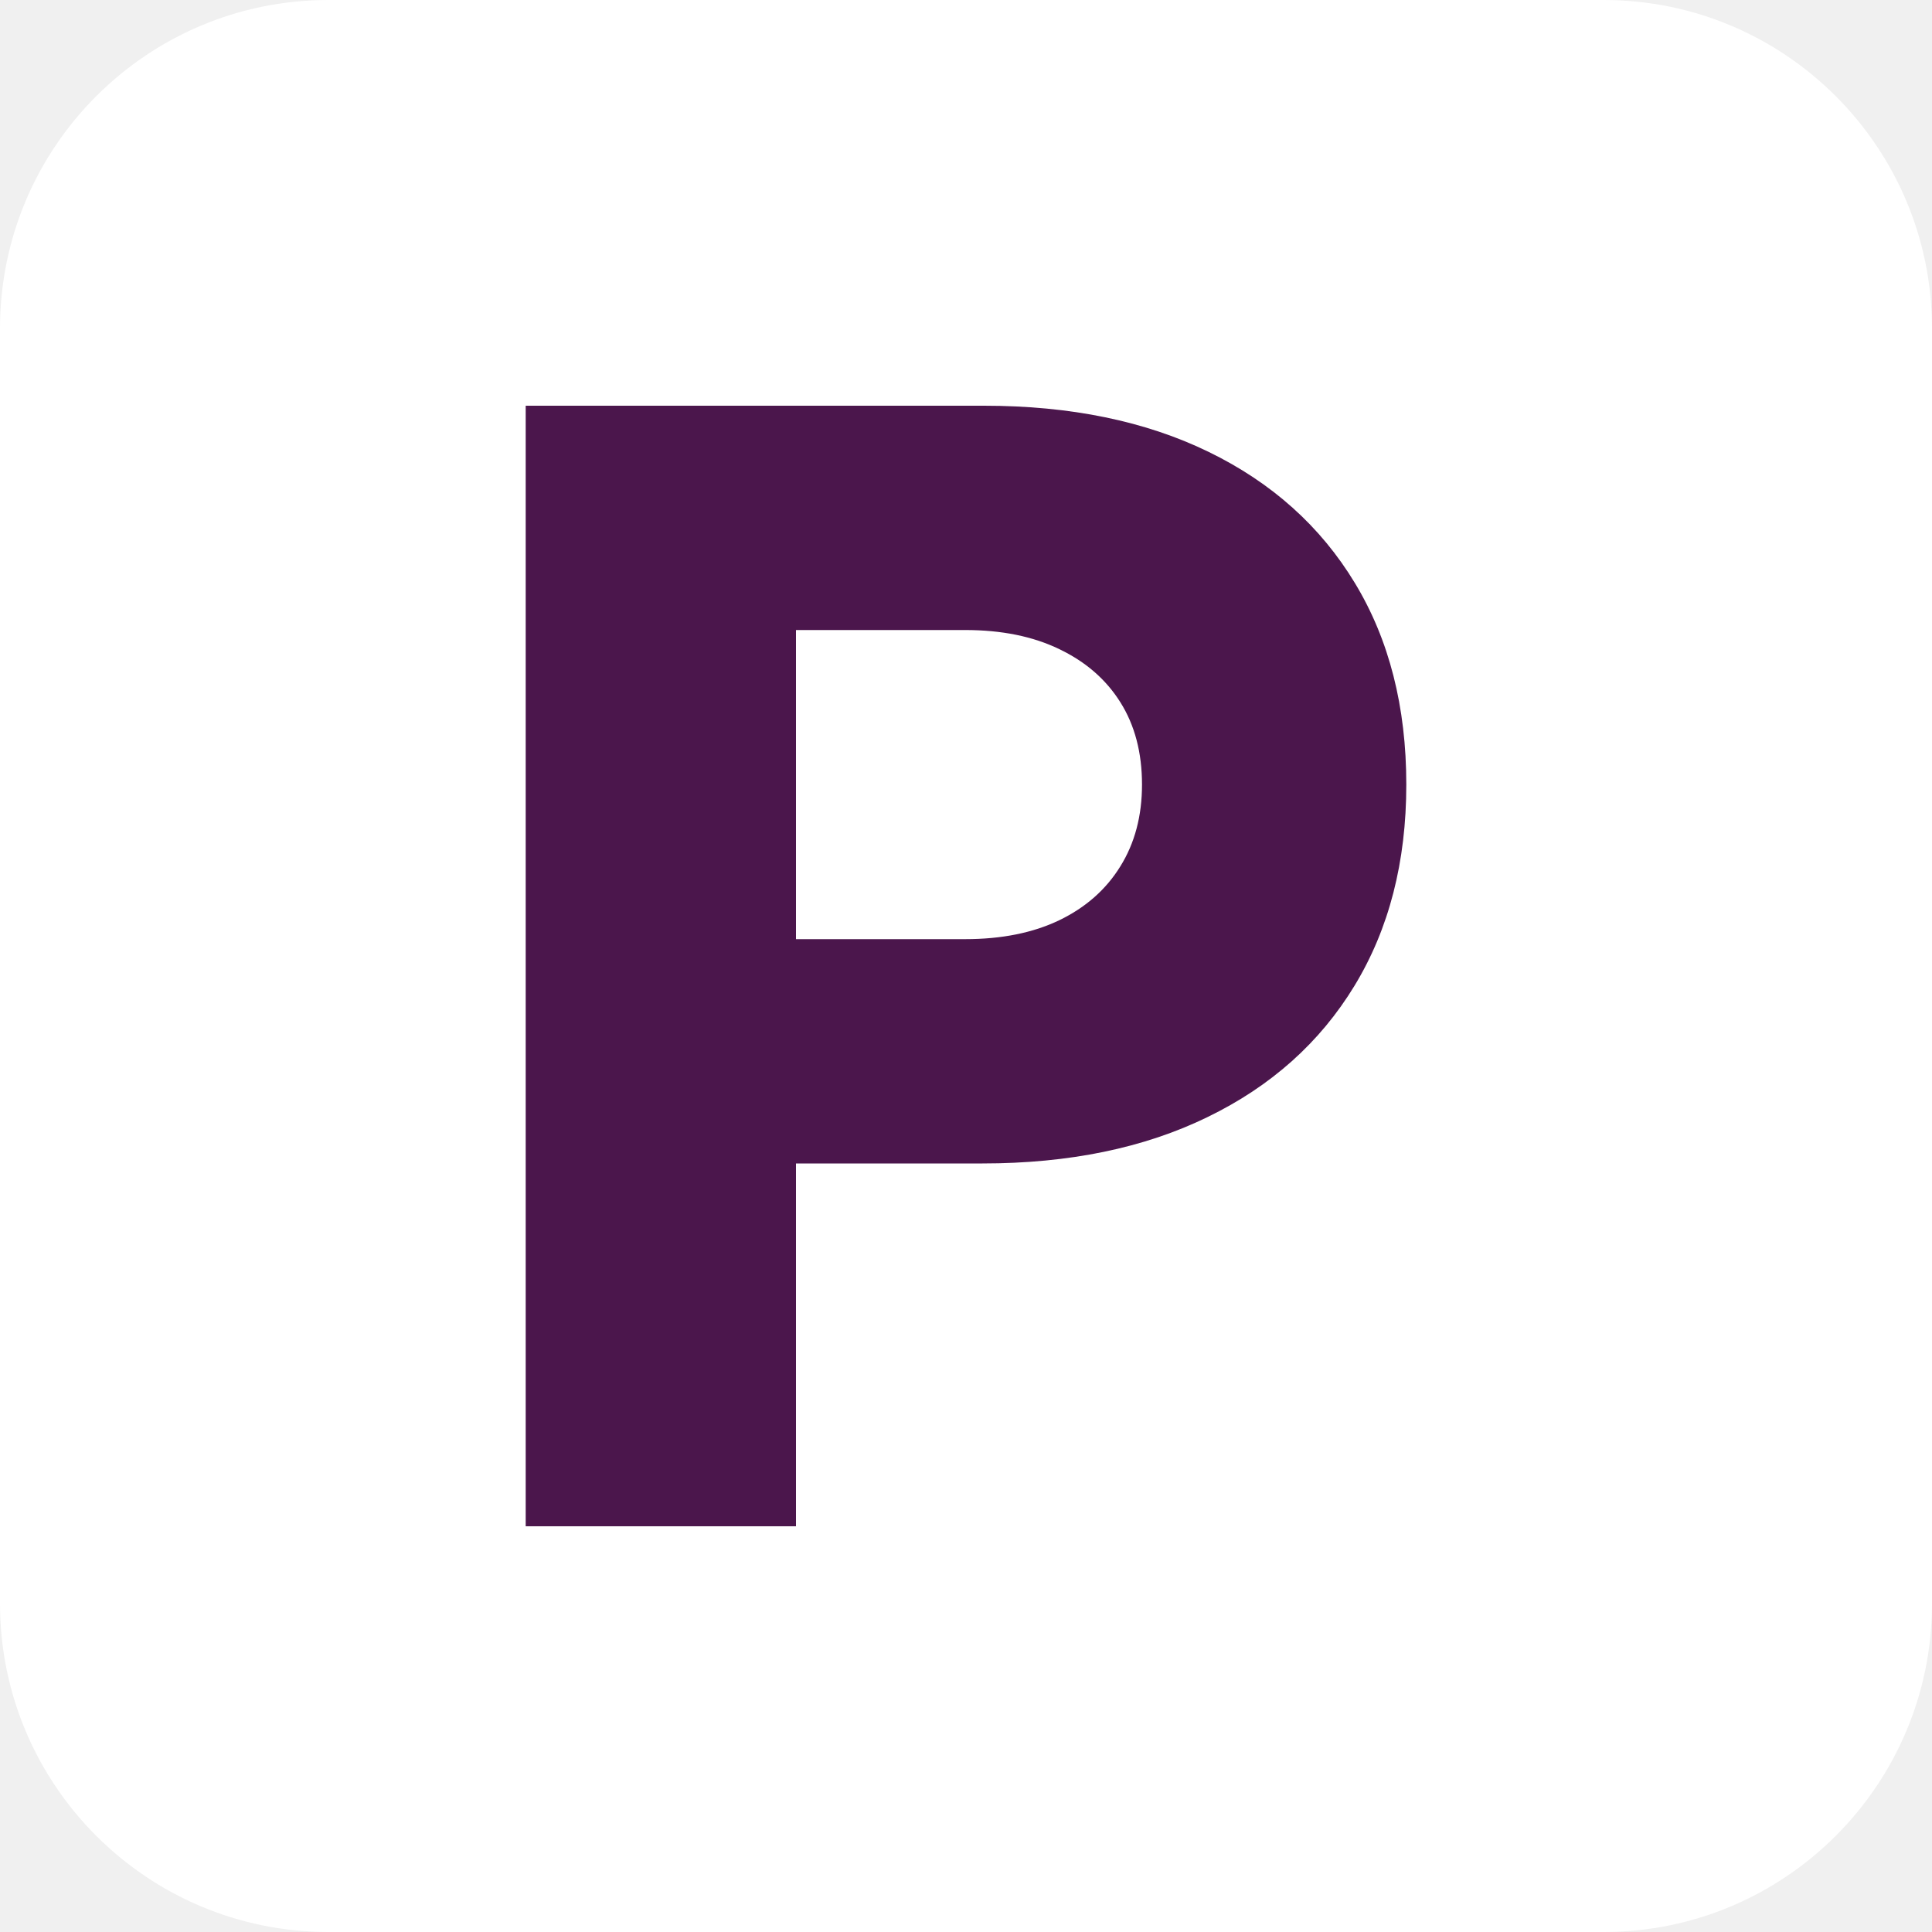
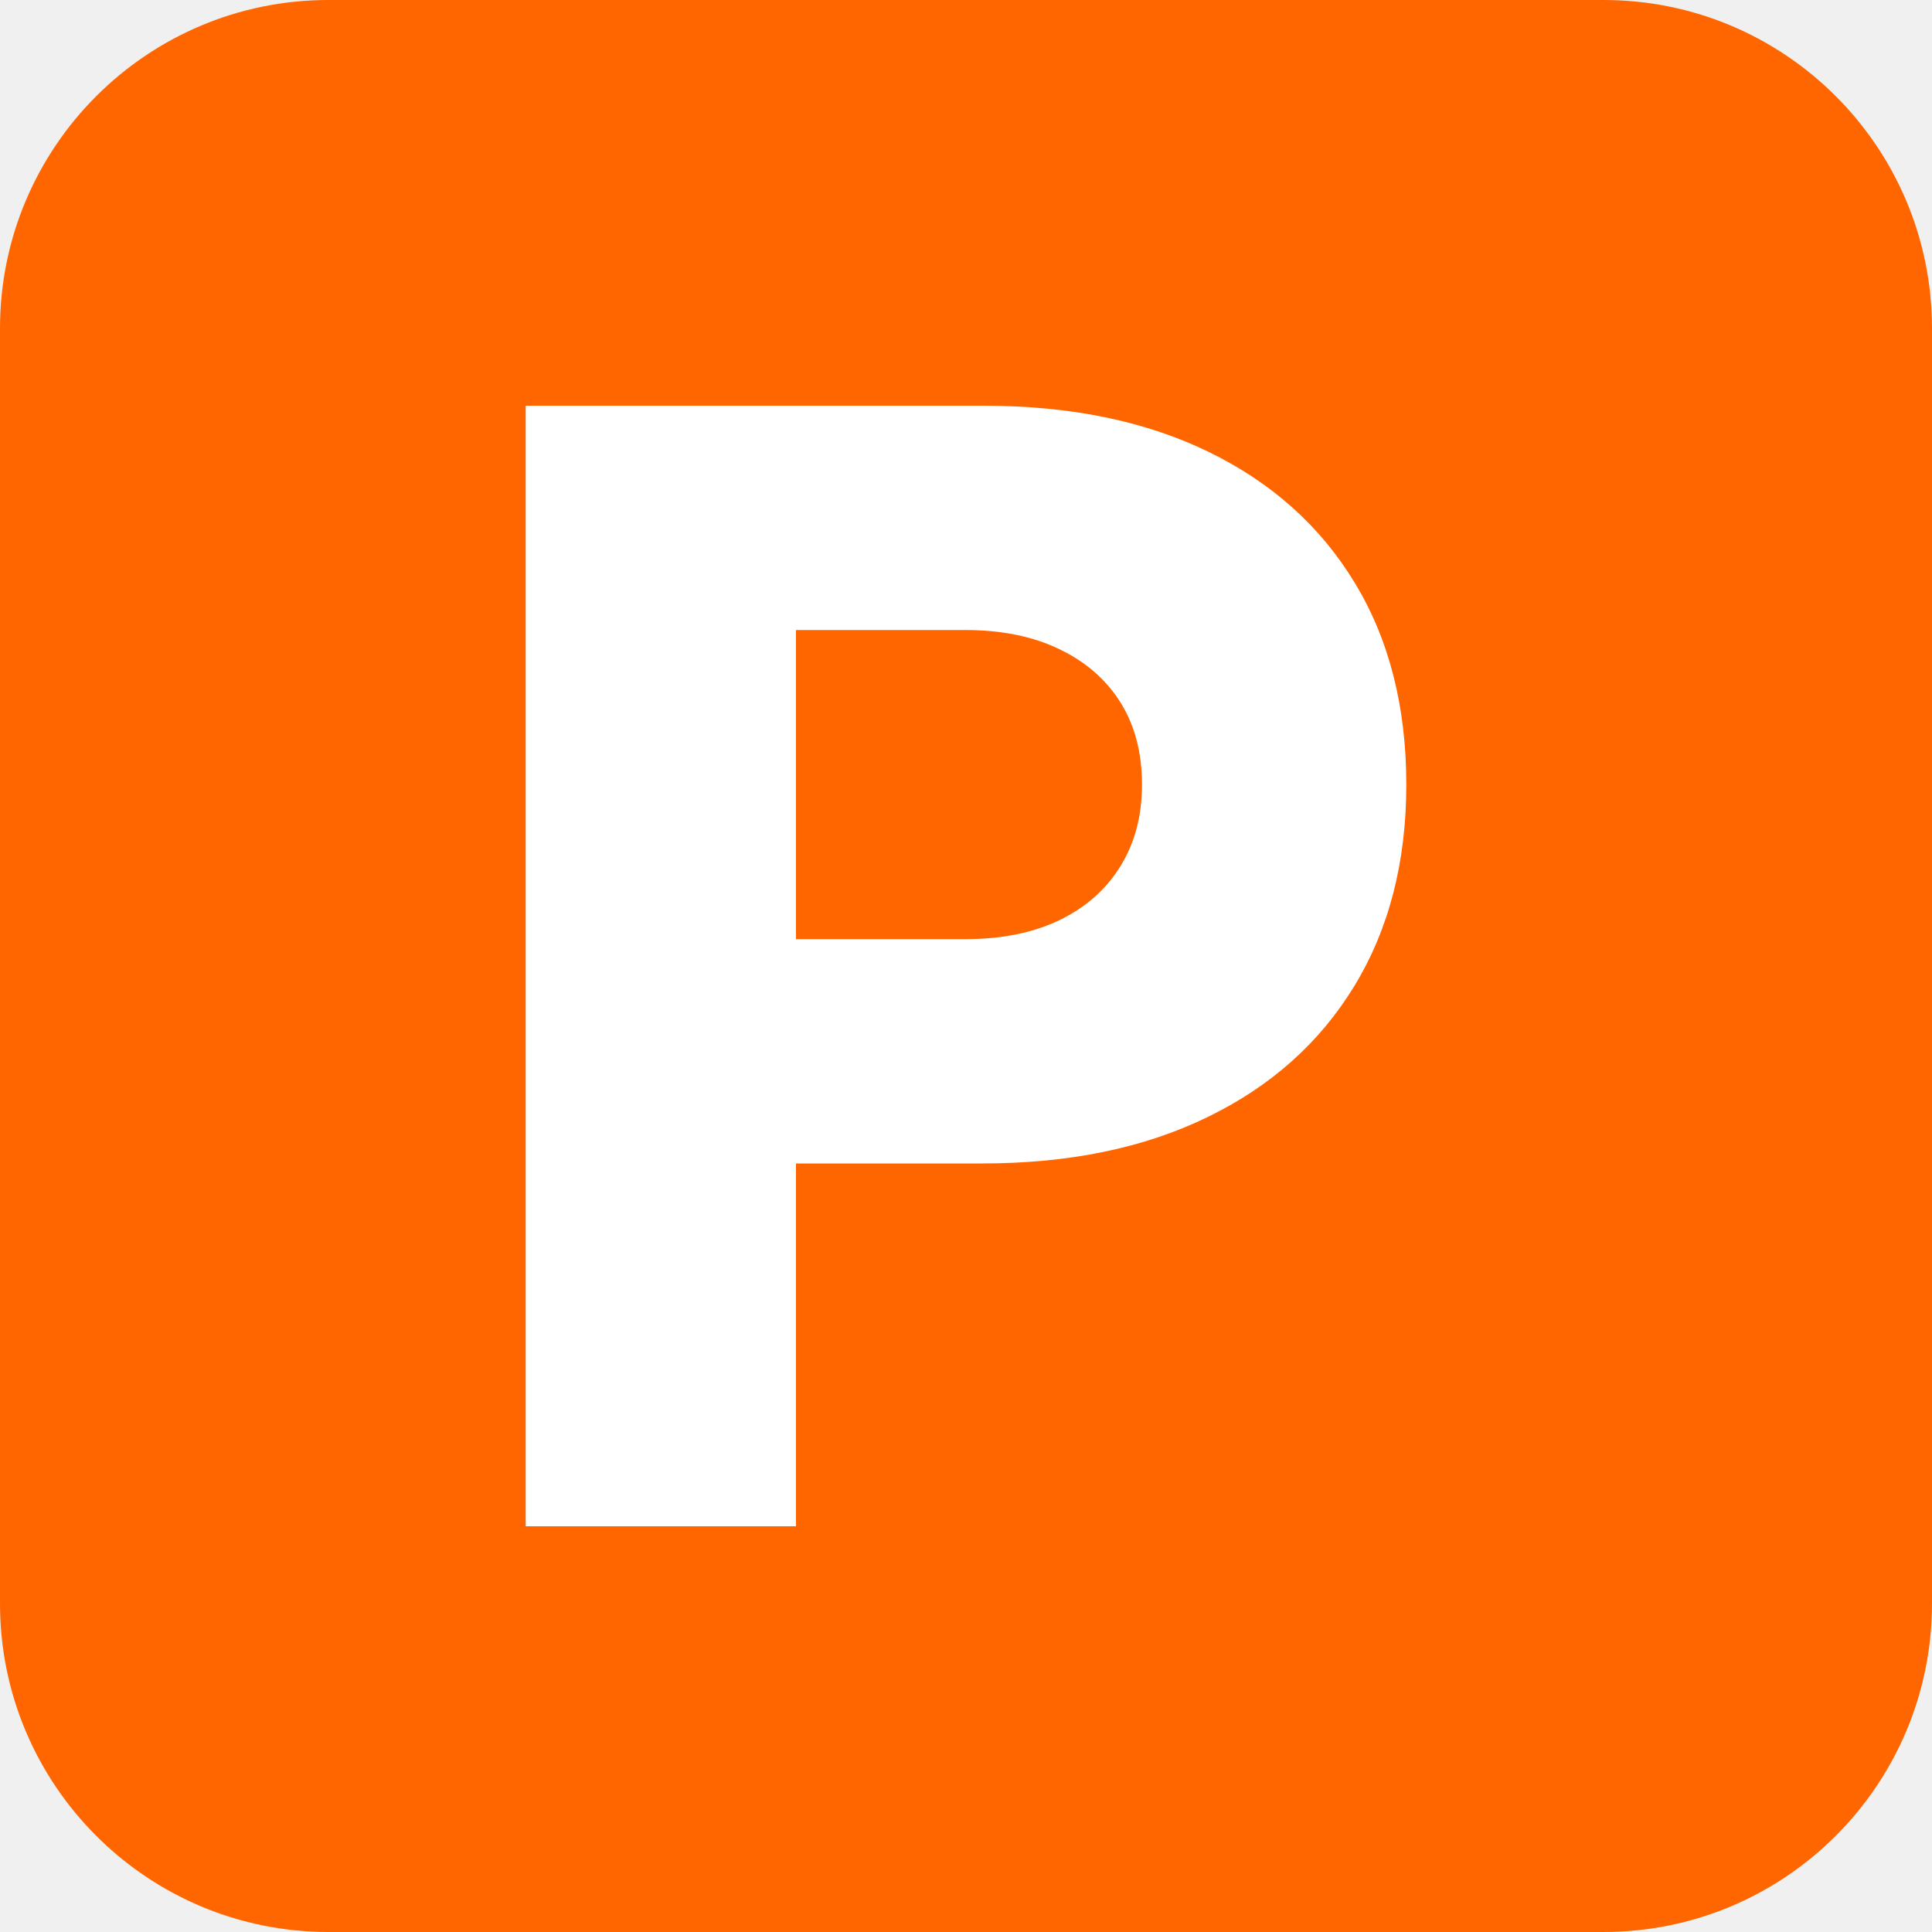
<svg xmlns="http://www.w3.org/2000/svg" viewBox="0 0 100 100" role="img" aria-label="Plazo">
  <g>
-     <rect width="100" height="100" rx="17" fill="#ffffff" />
-     <path d="M27.21 79V21H50.93Q57.65 21 62.56 23.39Q67.47 25.78 70.13 30.18Q72.79 34.57 72.79 40.61Q72.79 46.61 70.11 51.02Q67.43 55.43 62.5 57.82Q57.58 60.22 50.85 60.22H35.13V48.61H49.96Q52.79 48.61 54.83 47.63Q56.88 46.64 57.99 44.84Q59.11 43.04 59.11 40.61Q59.11 38.13 57.99 36.35Q56.88 34.58 54.83 33.6Q52.79 32.61 49.96 32.61H41.2V79Z" fill="#4b164c" />
+     <rect width="100" height="100" rx="17" fill="#FF6600" />
+     <path d="M27.21 79V21H50.93Q57.65 21 62.56 23.39Q67.47 25.78 70.13 30.18Q72.79 34.57 72.79 40.61Q72.79 46.61 70.11 51.02Q67.43 55.43 62.5 57.82Q57.58 60.22 50.85 60.22H35.13V48.61H49.96Q52.79 48.61 54.83 47.63Q56.88 46.64 57.99 44.84Q59.11 43.04 59.11 40.61Q59.11 38.13 57.99 36.35Q56.88 34.58 54.83 33.6Q52.79 32.61 49.96 32.61H41.2V79Z" fill="#ffffff" />
  </g>
</svg>
